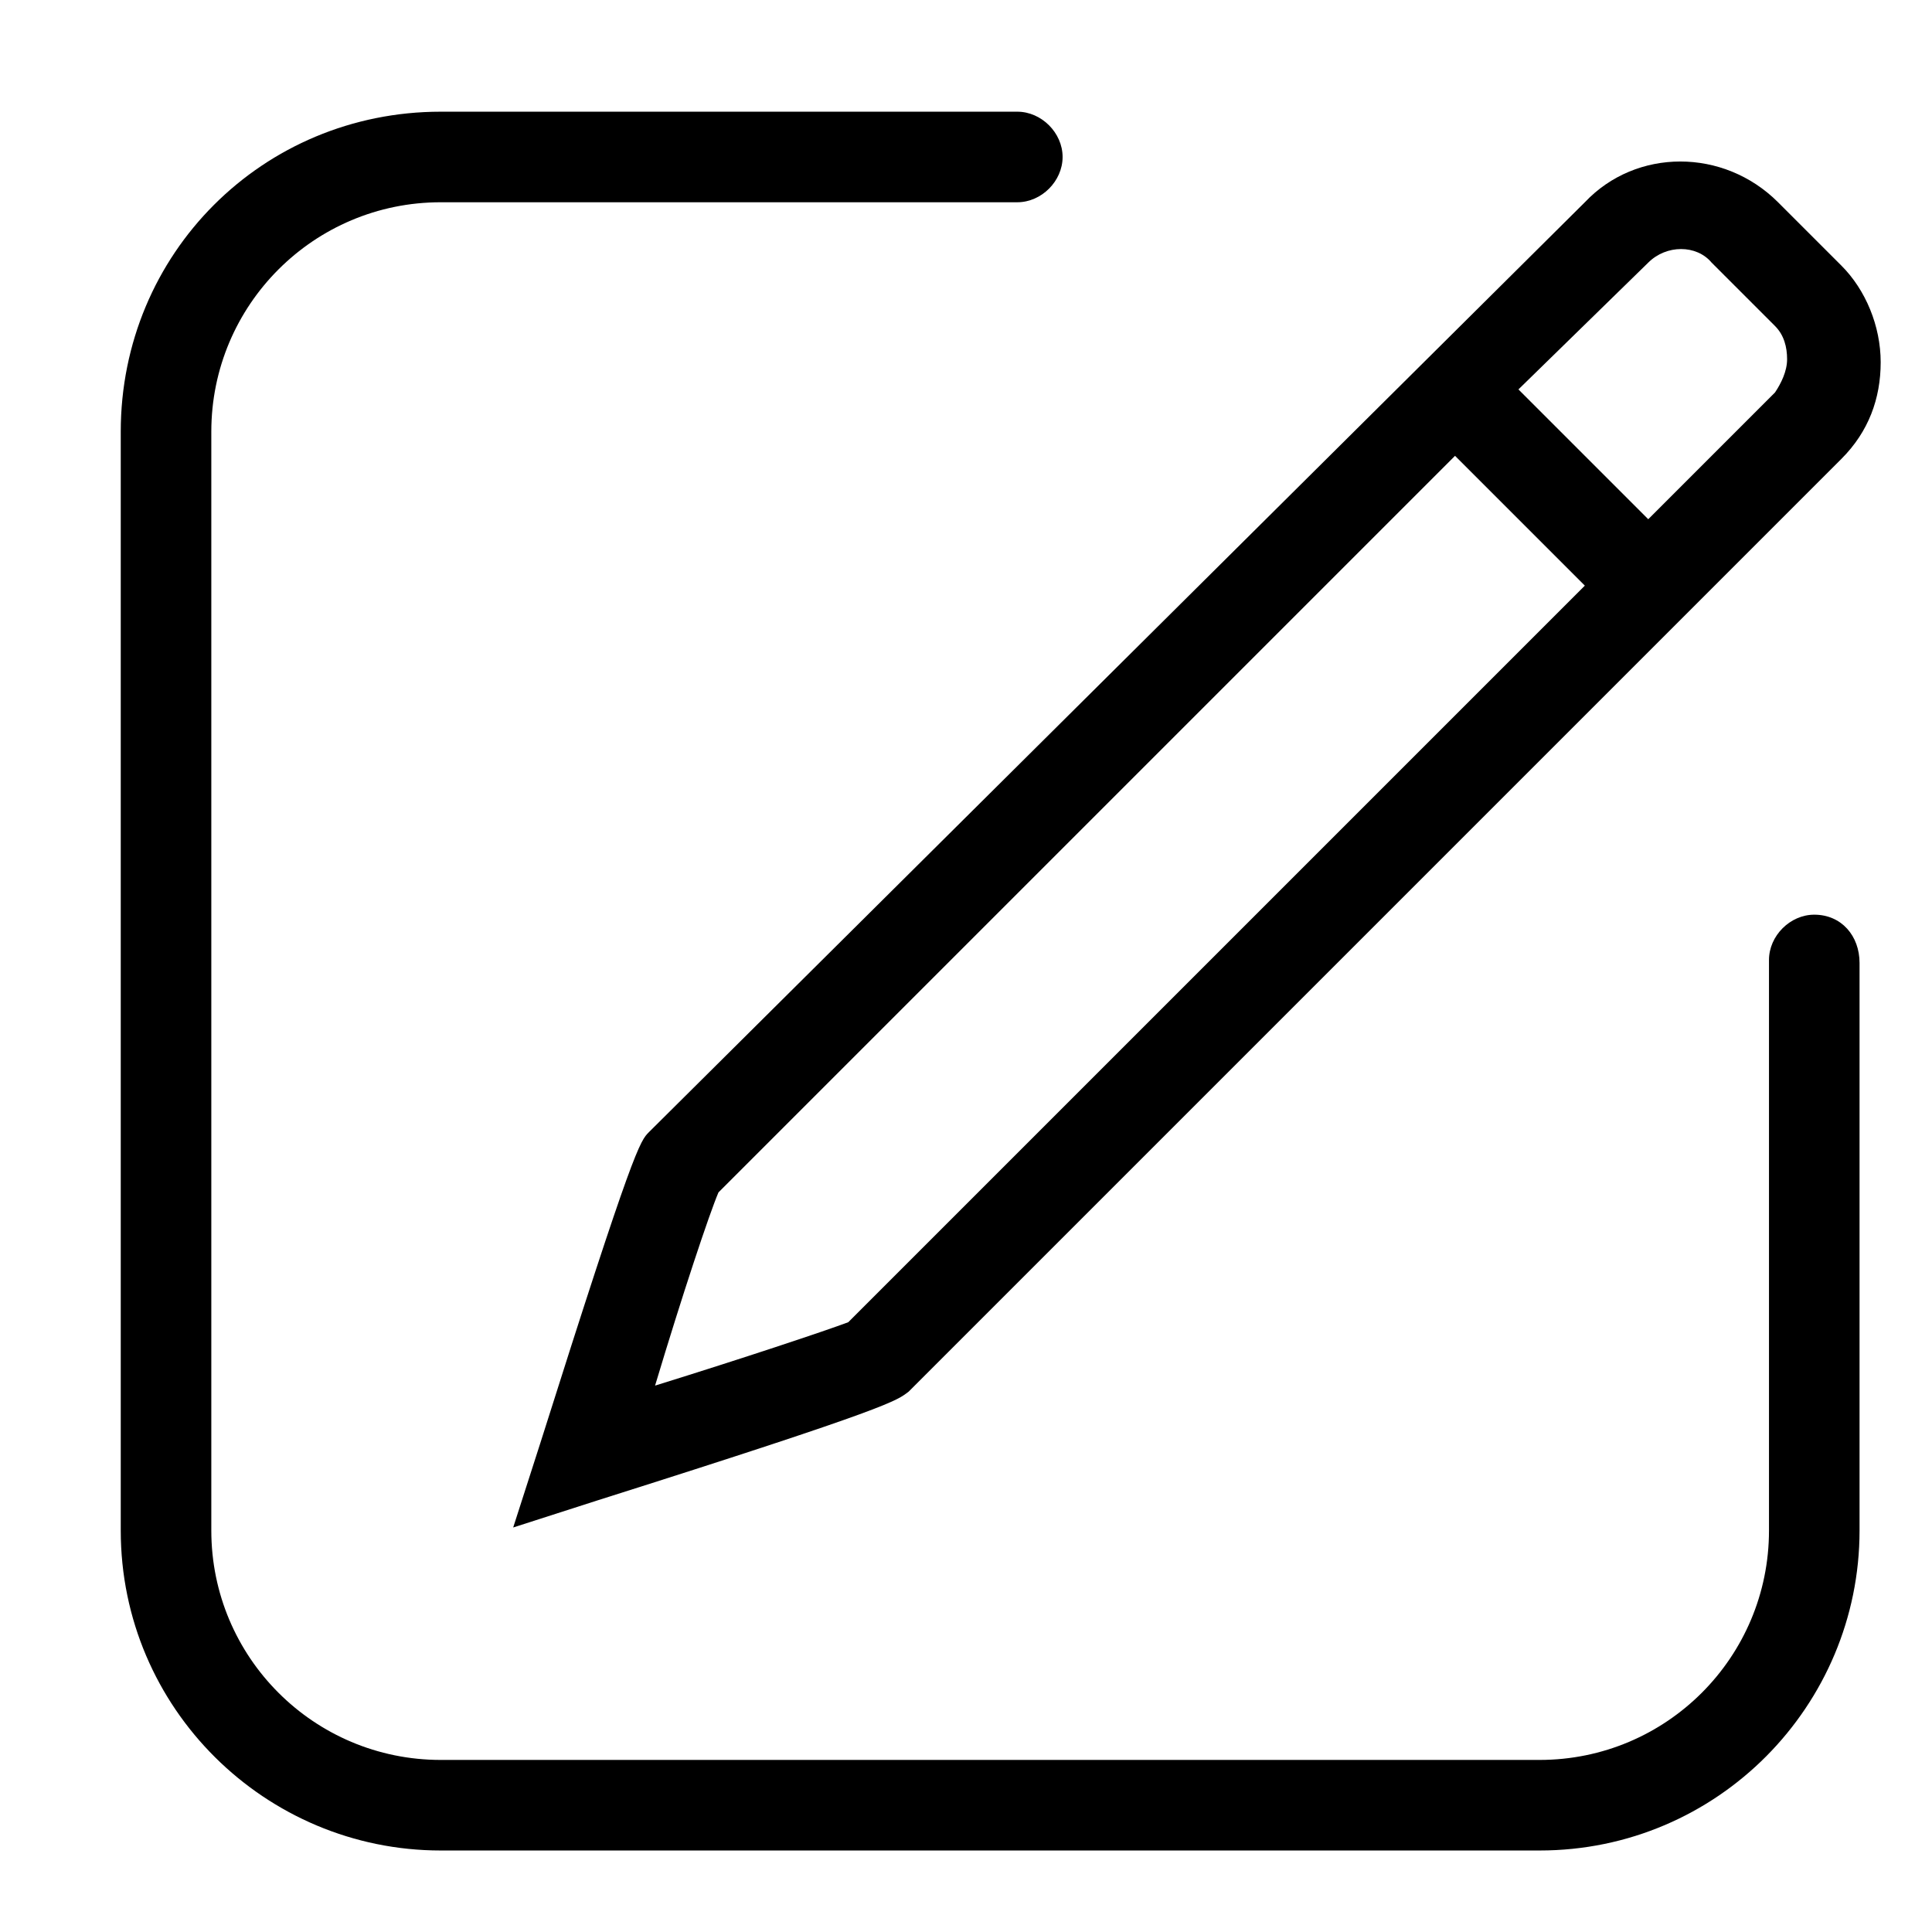
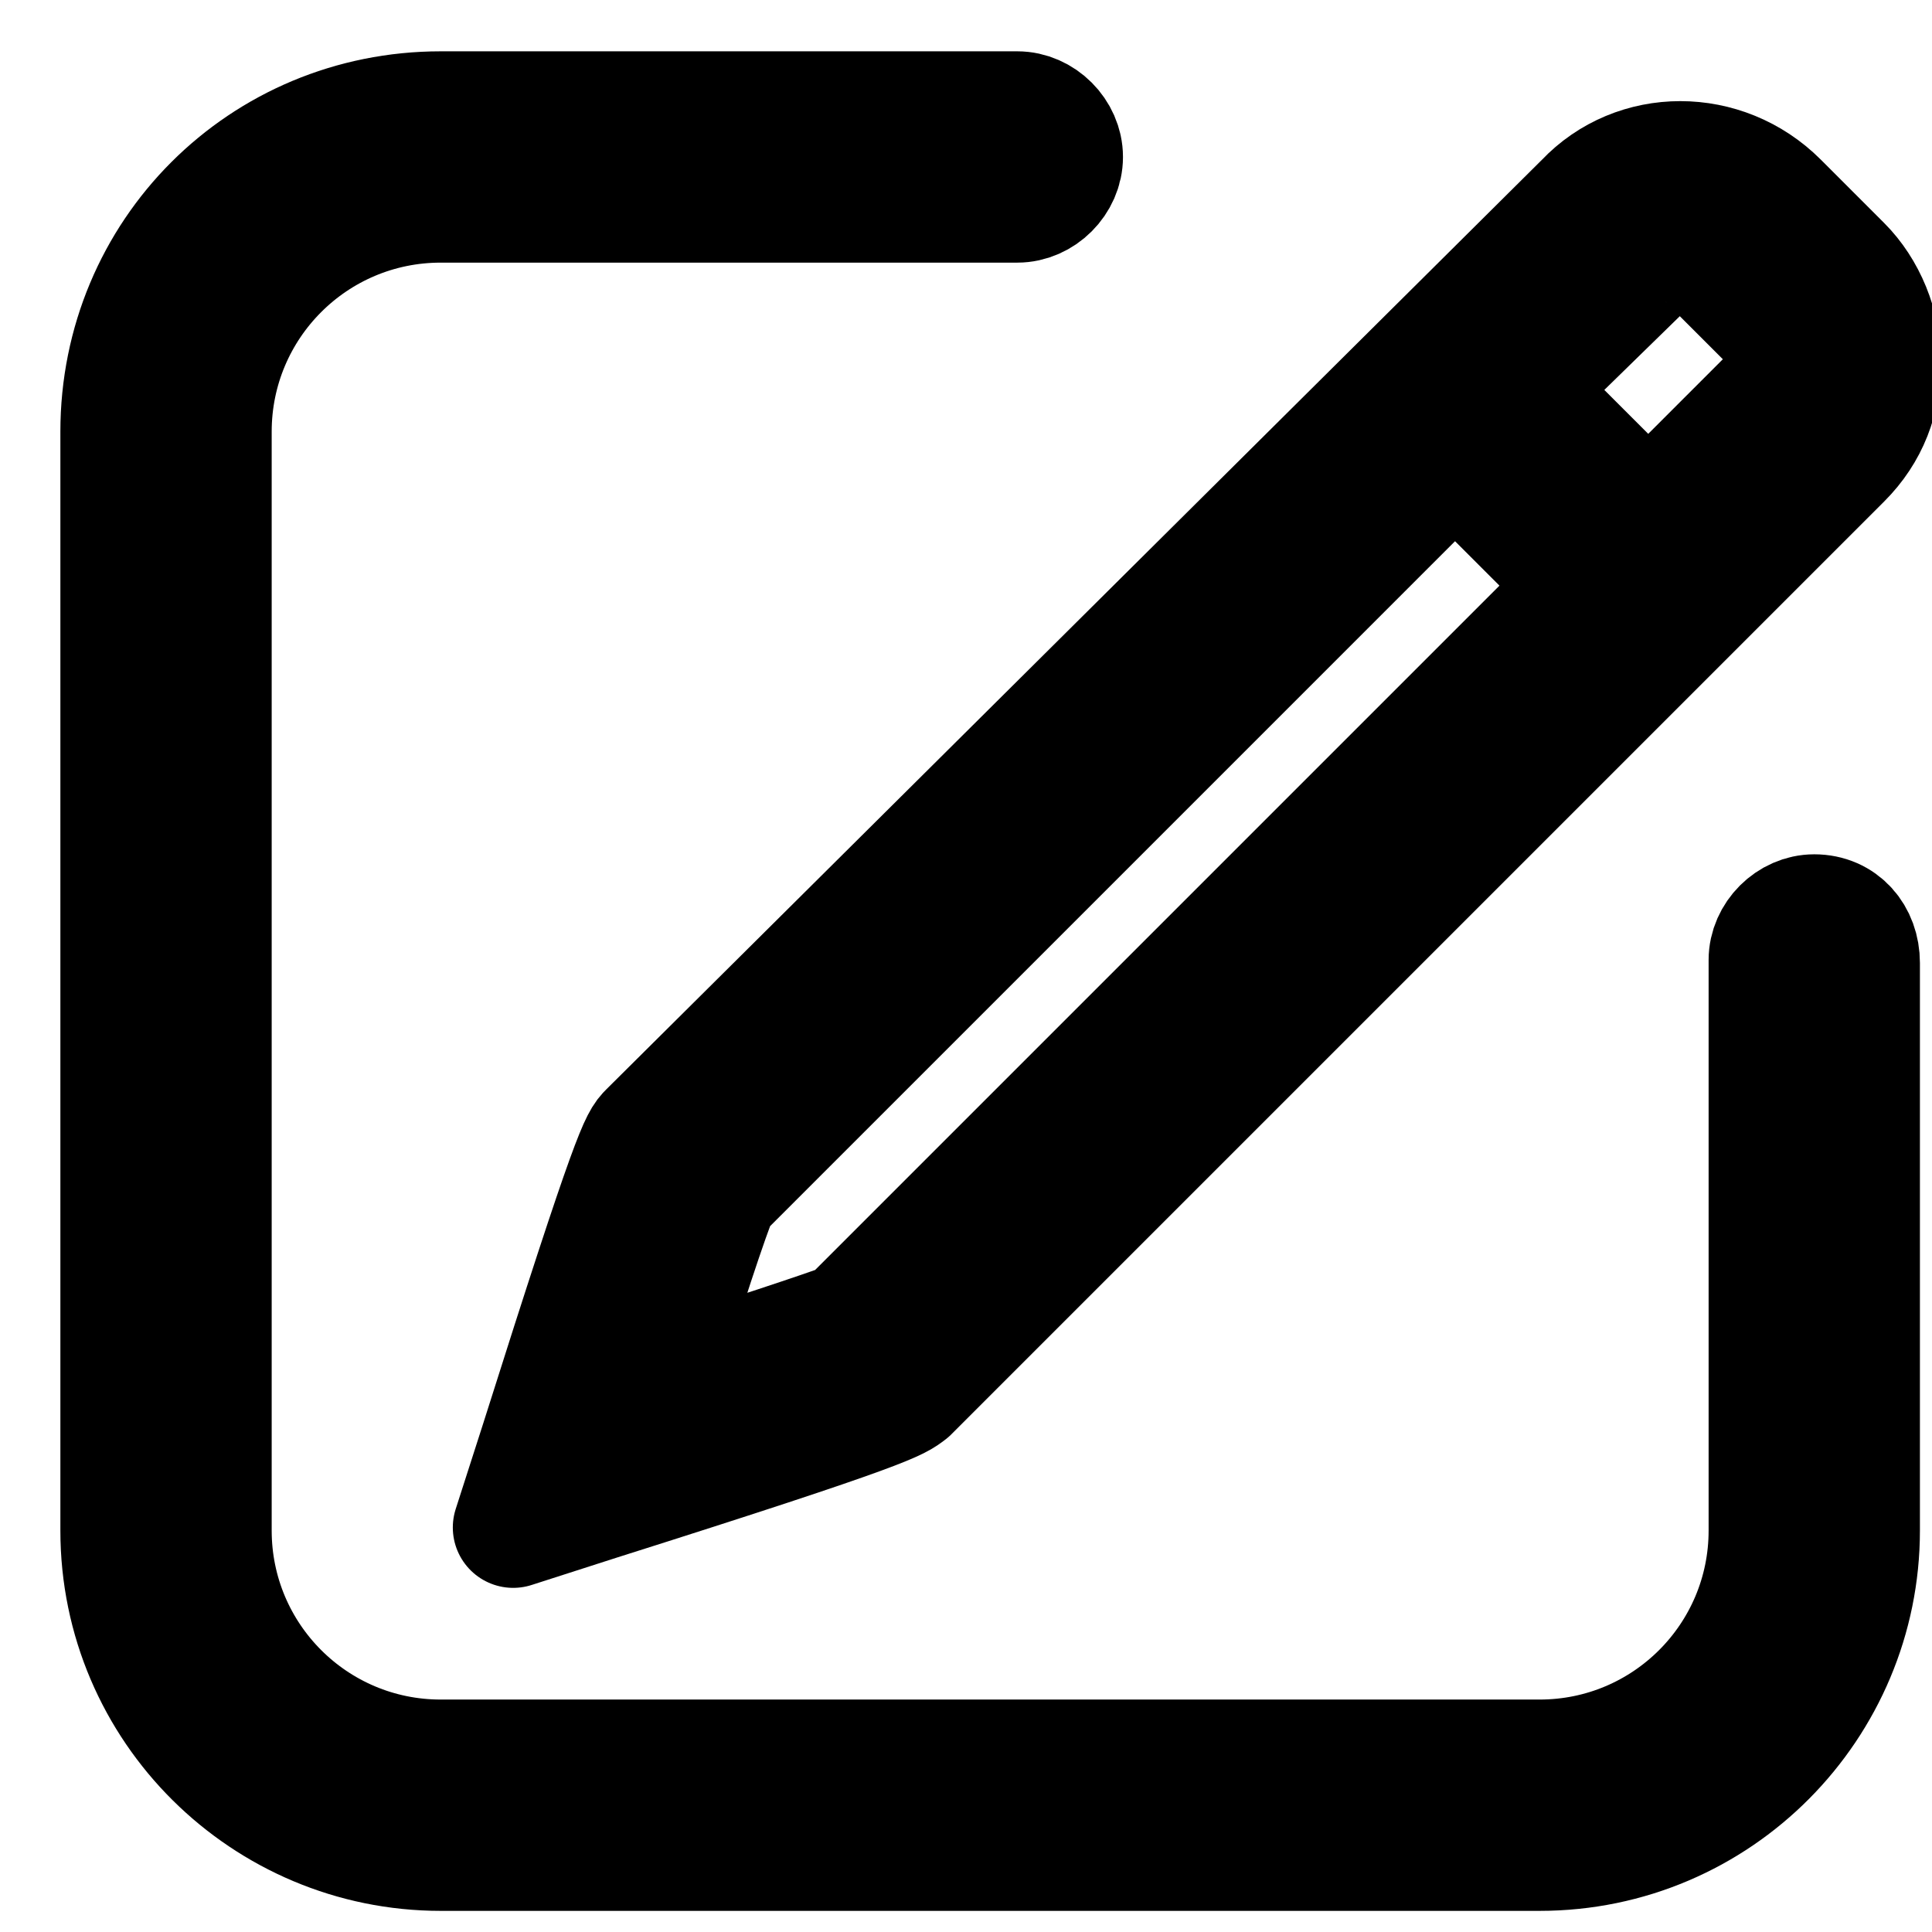
- <svg xmlns="http://www.w3.org/2000/svg" class="icon" height="512" viewBox="0 0 1024 1024" version="1.1">
-   <path d="M961.6 484.8c-12.8 0-24 11.2-24 24v302.4c0 67.2-54.4 121.6-121.6 121.6H233.6c-67.2 0-121.6-54.4-121.6-121.6V228.8c0-67.2 54.4-121.6 121.6-121.6h305.6c12.8 0 24-11.2 24-24s-11.2-24-24-24H233.6C139.2 59.2 64 134.4 64 228.8v582.4c0 94.4 76.8 169.6 169.6 169.6H816c94.4 0 169.6-76.8 169.6-169.6V510.4c0-14.4-9.6-25.6-24-25.6z" fill="" />
-   <path d="M286.4 764.8l-14.4 44.8 44.8-14.4c156.8-49.6 158.4-52.8 164.8-57.6L976 243.2c14.4-14.4 20.8-32 20.8-51.2 0-19.2-8-38.4-20.8-51.2l-33.6-33.6c-28.8-28.8-75.2-28.8-102.4 0l-496 492.8c-4.8 4.8-8 8-57.6 164.8zM873.6 139.2c9.6-9.6 25.6-9.6 33.6 0l33.6 33.6c4.8 4.8 6.4 11.2 6.4 17.6 0 6.4-3.2 12.8-6.4 17.6l-67.2 67.2-68.8-68.8 68.8-67.2zM380.8 632l390.4-390.4 68.8 68.8-390.4 390.4c-12.8 4.8-56 19.2-102.4 33.6 14.4-48 28.8-91.2 33.6-102.4z" fill="" />
+ <svg xmlns="http://www.w3.org/2000/svg" viewBox="0 0 1024 1024" height="24">
+   <defs>
+     <style>.a{fill:none;stroke:currentColor;stroke-linecap:round;stroke-linejoin:round;stroke-width:64px;}</style>
+   </defs>
+   <path class="a" style="fill:currentColor" d="M961.6 484.8c-12.8 0-24 11.2-24 24v302.4c0 67.2-54.4 121.6-121.6 121.6H233.6c-67.2 0-121.6-54.4-121.6-121.6V228.8c0-67.2 54.4-121.6 121.6-121.6h305.6c12.8 0 24-11.2 24-24s-11.2-24-24-24H233.6C139.2 59.2 64 134.4 64 228.8v582.4c0 94.4 76.8 169.6 169.6 169.6H816c94.4 0 169.6-76.8 169.6-169.6V510.4c0-14.4-9.6-25.6-24-25.6z" />
+   <path class="a" style="fill:currentColor" d="M286.4 764.8l-14.4 44.8 44.8-14.4c156.8-49.6 158.4-52.8 164.8-57.6L976 243.2c14.4-14.4 20.8-32 20.8-51.2 0-19.2-8-38.4-20.8-51.2l-33.6-33.6c-28.8-28.8-75.2-28.8-102.4 0l-496 492.8c-4.8 4.8-8 8-57.6 164.8zM873.6 139.2c9.6-9.6 25.6-9.6 33.6 0l33.6 33.6c4.8 4.8 6.4 11.2 6.4 17.6 0 6.4-3.2 12.8-6.4 17.6l-67.2 67.2-68.8-68.8 68.8-67.2zM380.8 632l390.4-390.4 68.8 68.8-390.4 390.4c-12.8 4.8-56 19.2-102.4 33.6 14.4-48 28.8-91.2 33.6-102.4z" />
</svg>
